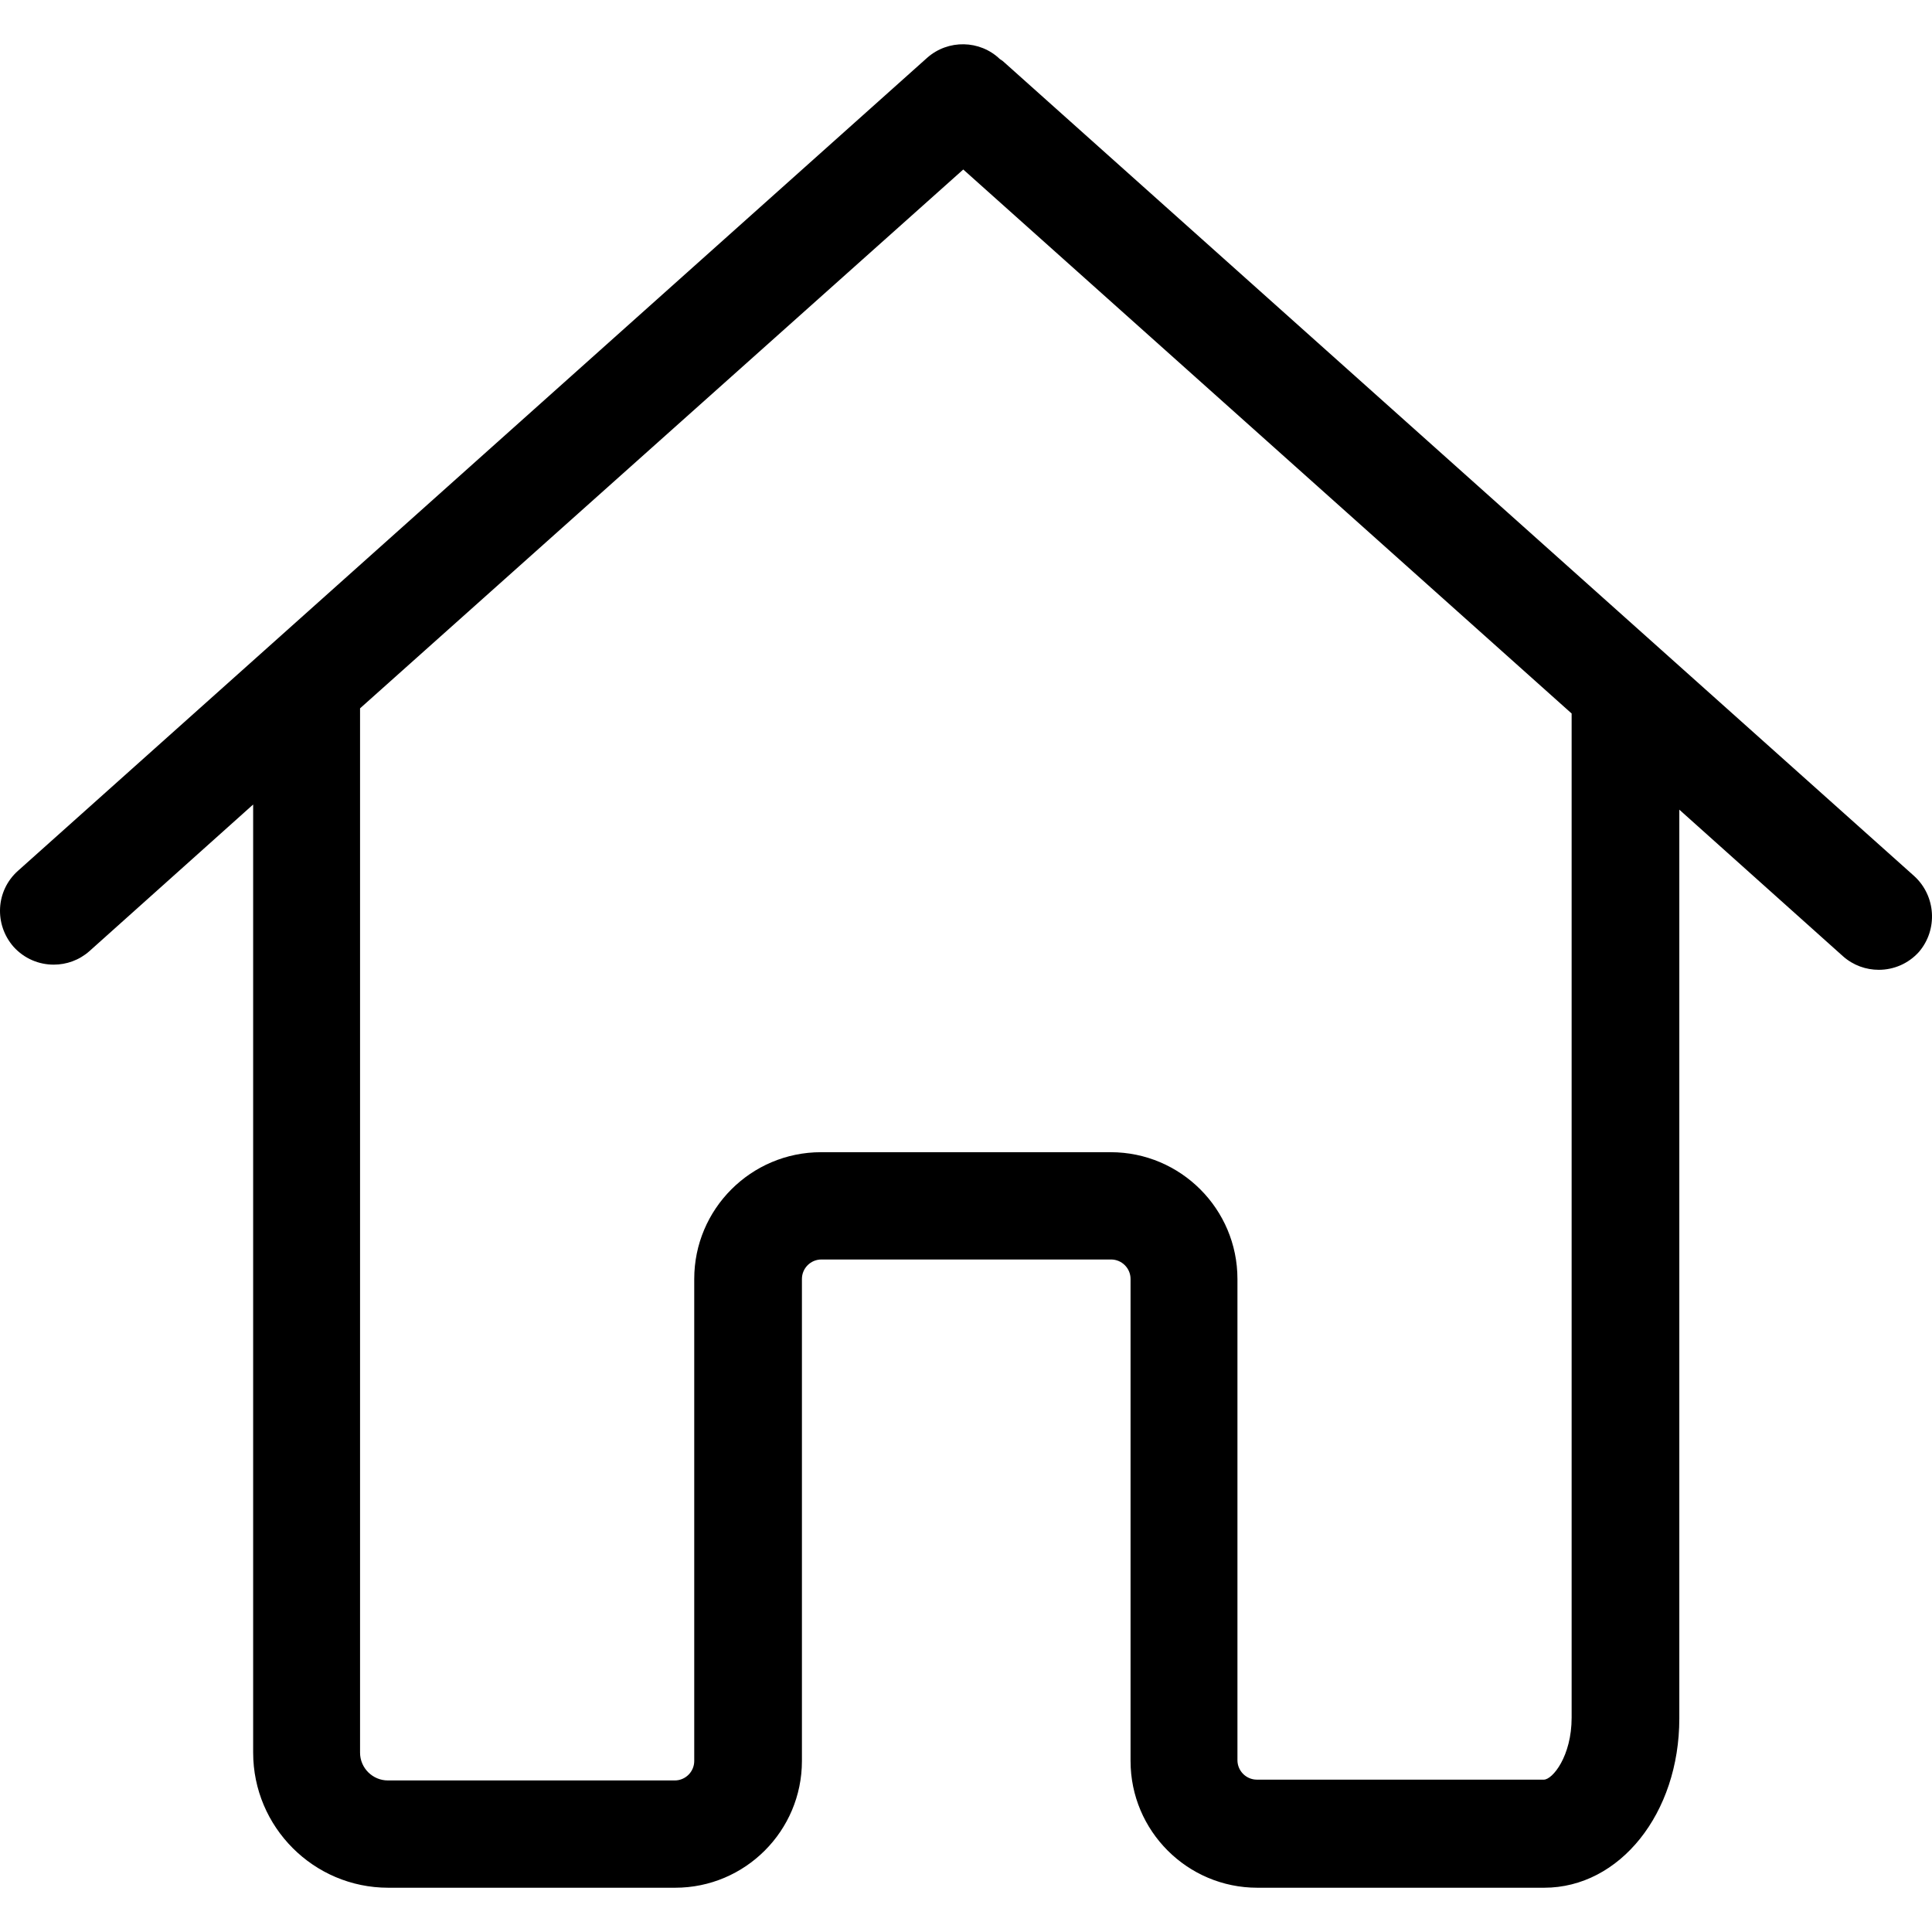
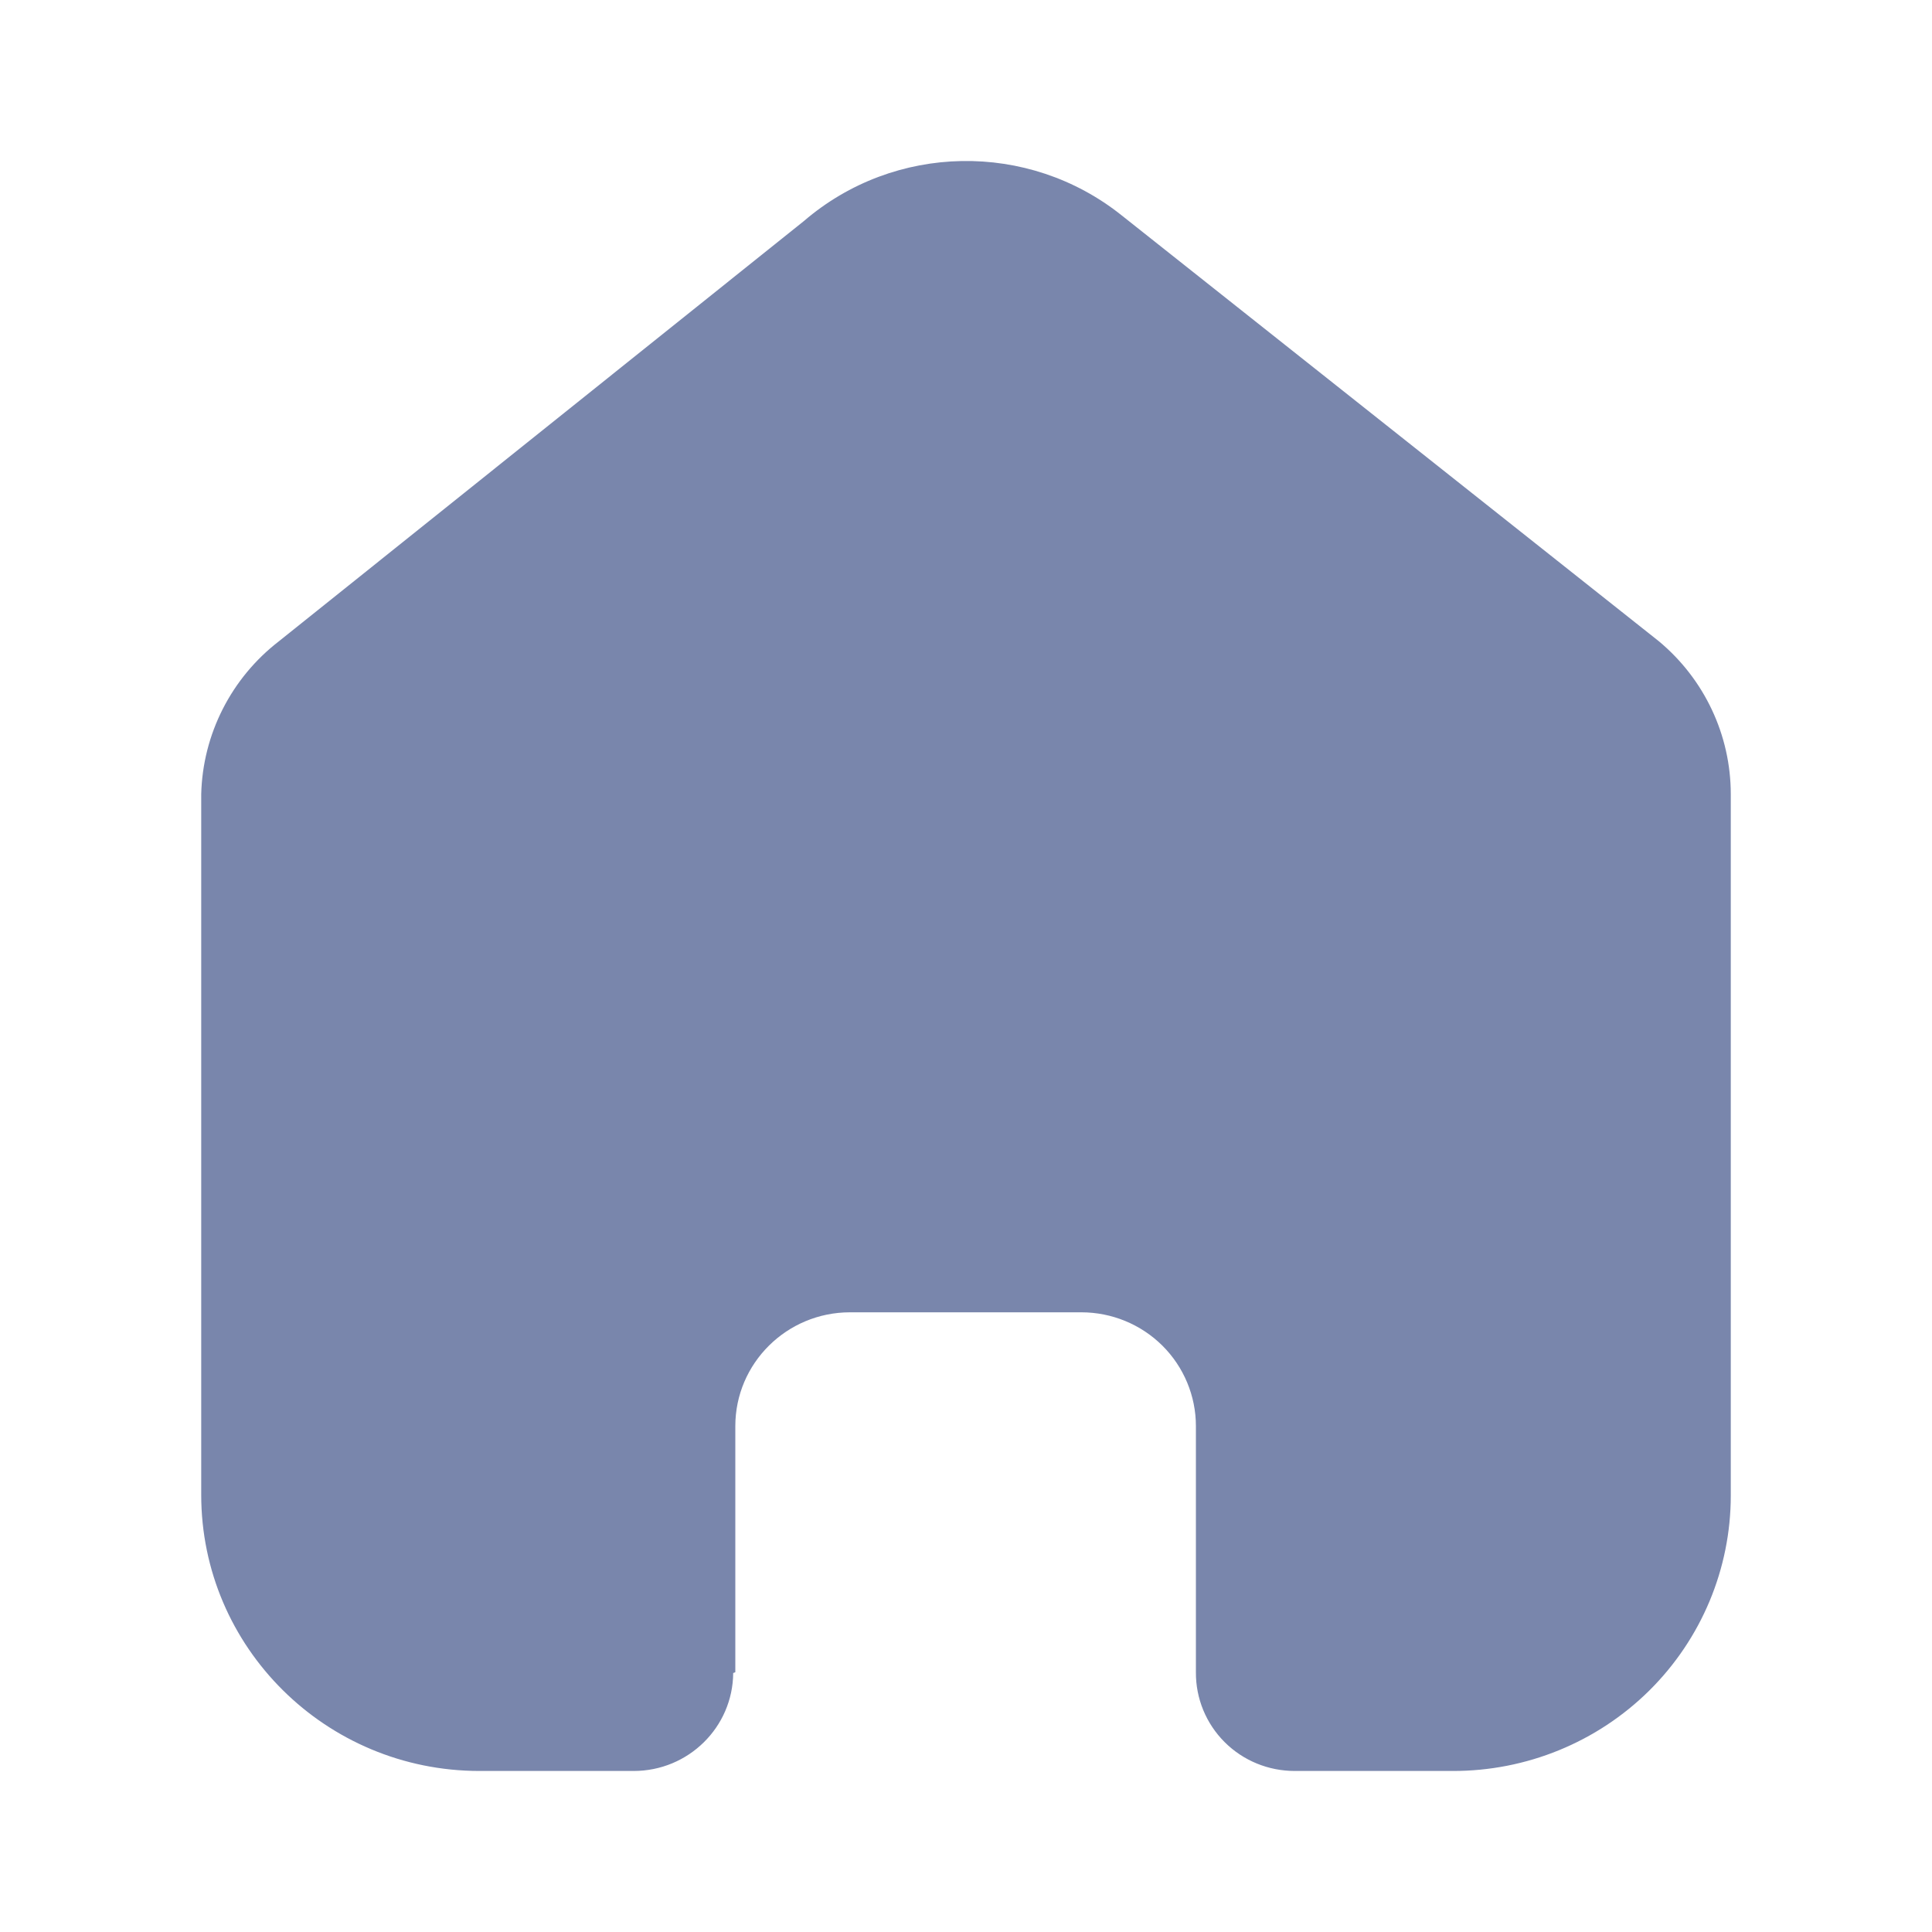
- <svg xmlns="http://www.w3.org/2000/svg" fill="#000000" height="800px" width="800px" version="1.1" id="Capa_1" viewBox="0 0 486.196 486.196" xml:space="preserve">
-   <g>
-     <path d="M481.708,220.456l-228.8-204.6c-0.4-0.4-0.8-0.7-1.3-1c-5-4.8-13-5-18.3-0.3l-228.8,204.6c-5.6,5-6,13.5-1.1,19.1   c2.7,3,6.4,4.5,10.1,4.5c3.2,0,6.4-1.1,9-3.4l41.2-36.9v7.2v106.8v124.6c0,18.7,15.2,34,34,34c0.3,0,0.5,0,0.8,0s0.5,0,0.8,0h70.6   c17.6,0,31.9-14.3,31.9-31.9v-121.3c0-2.7,2.2-4.9,4.9-4.9h72.9c2.7,0,4.9,2.2,4.9,4.9v121.3c0,17.6,14.3,31.9,31.9,31.9h72.2   c19,0,34-18.7,34-42.6v-111.2v-34v-83.5l41.2,36.9c2.6,2.3,5.8,3.4,9,3.4c3.7,0,7.4-1.5,10.1-4.5   C487.708,233.956,487.208,225.456,481.708,220.456z M395.508,287.156v34v111.1c0,9.7-4.8,15.6-7,15.6h-72.2c-2.7,0-4.9-2.2-4.9-4.9   v-121.1c0-17.6-14.3-31.9-31.9-31.9h-72.9c-17.6,0-31.9,14.3-31.9,31.9v121.3c0,2.7-2.2,4.9-4.9,4.9h-70.6c-0.3,0-0.5,0-0.8,0   s-0.5,0-0.8,0c-3.8,0-7-3.1-7-7v-124.7v-106.8v-31.3l151.8-135.6l153.1,136.9L395.508,287.156L395.508,287.156z" />
-   </g>
+ <svg xmlns="http://www.w3.org/2000/svg" width="20" height="20" viewBox="0 0 20 20" fill="none">
+   <path d="M7.612 17.311V14.763C7.612 14.113 8.144 13.585 8.799 13.585H11.194C11.509 13.585 11.81 13.709 12.033 13.93C12.255 14.151 12.38 14.451 12.38 14.763V17.311C12.378 17.582 12.485 17.842 12.677 18.034C12.869 18.226 13.13 18.333 13.403 18.333H15.037C15.8 18.335 16.532 18.036 17.073 17.501C17.613 16.966 17.917 16.239 17.917 15.482V8.222C17.917 7.61 17.644 7.03 17.171 6.637L11.612 2.23C10.645 1.457 9.259 1.482 8.321 2.289L2.889 6.637C2.394 7.018 2.098 7.601 2.083 8.222V15.474C2.083 17.053 3.373 18.333 4.964 18.333H6.56C7.126 18.333 7.586 17.88 7.59 17.319L7.612 17.311Z" fill="#7986AC" />
</svg>
